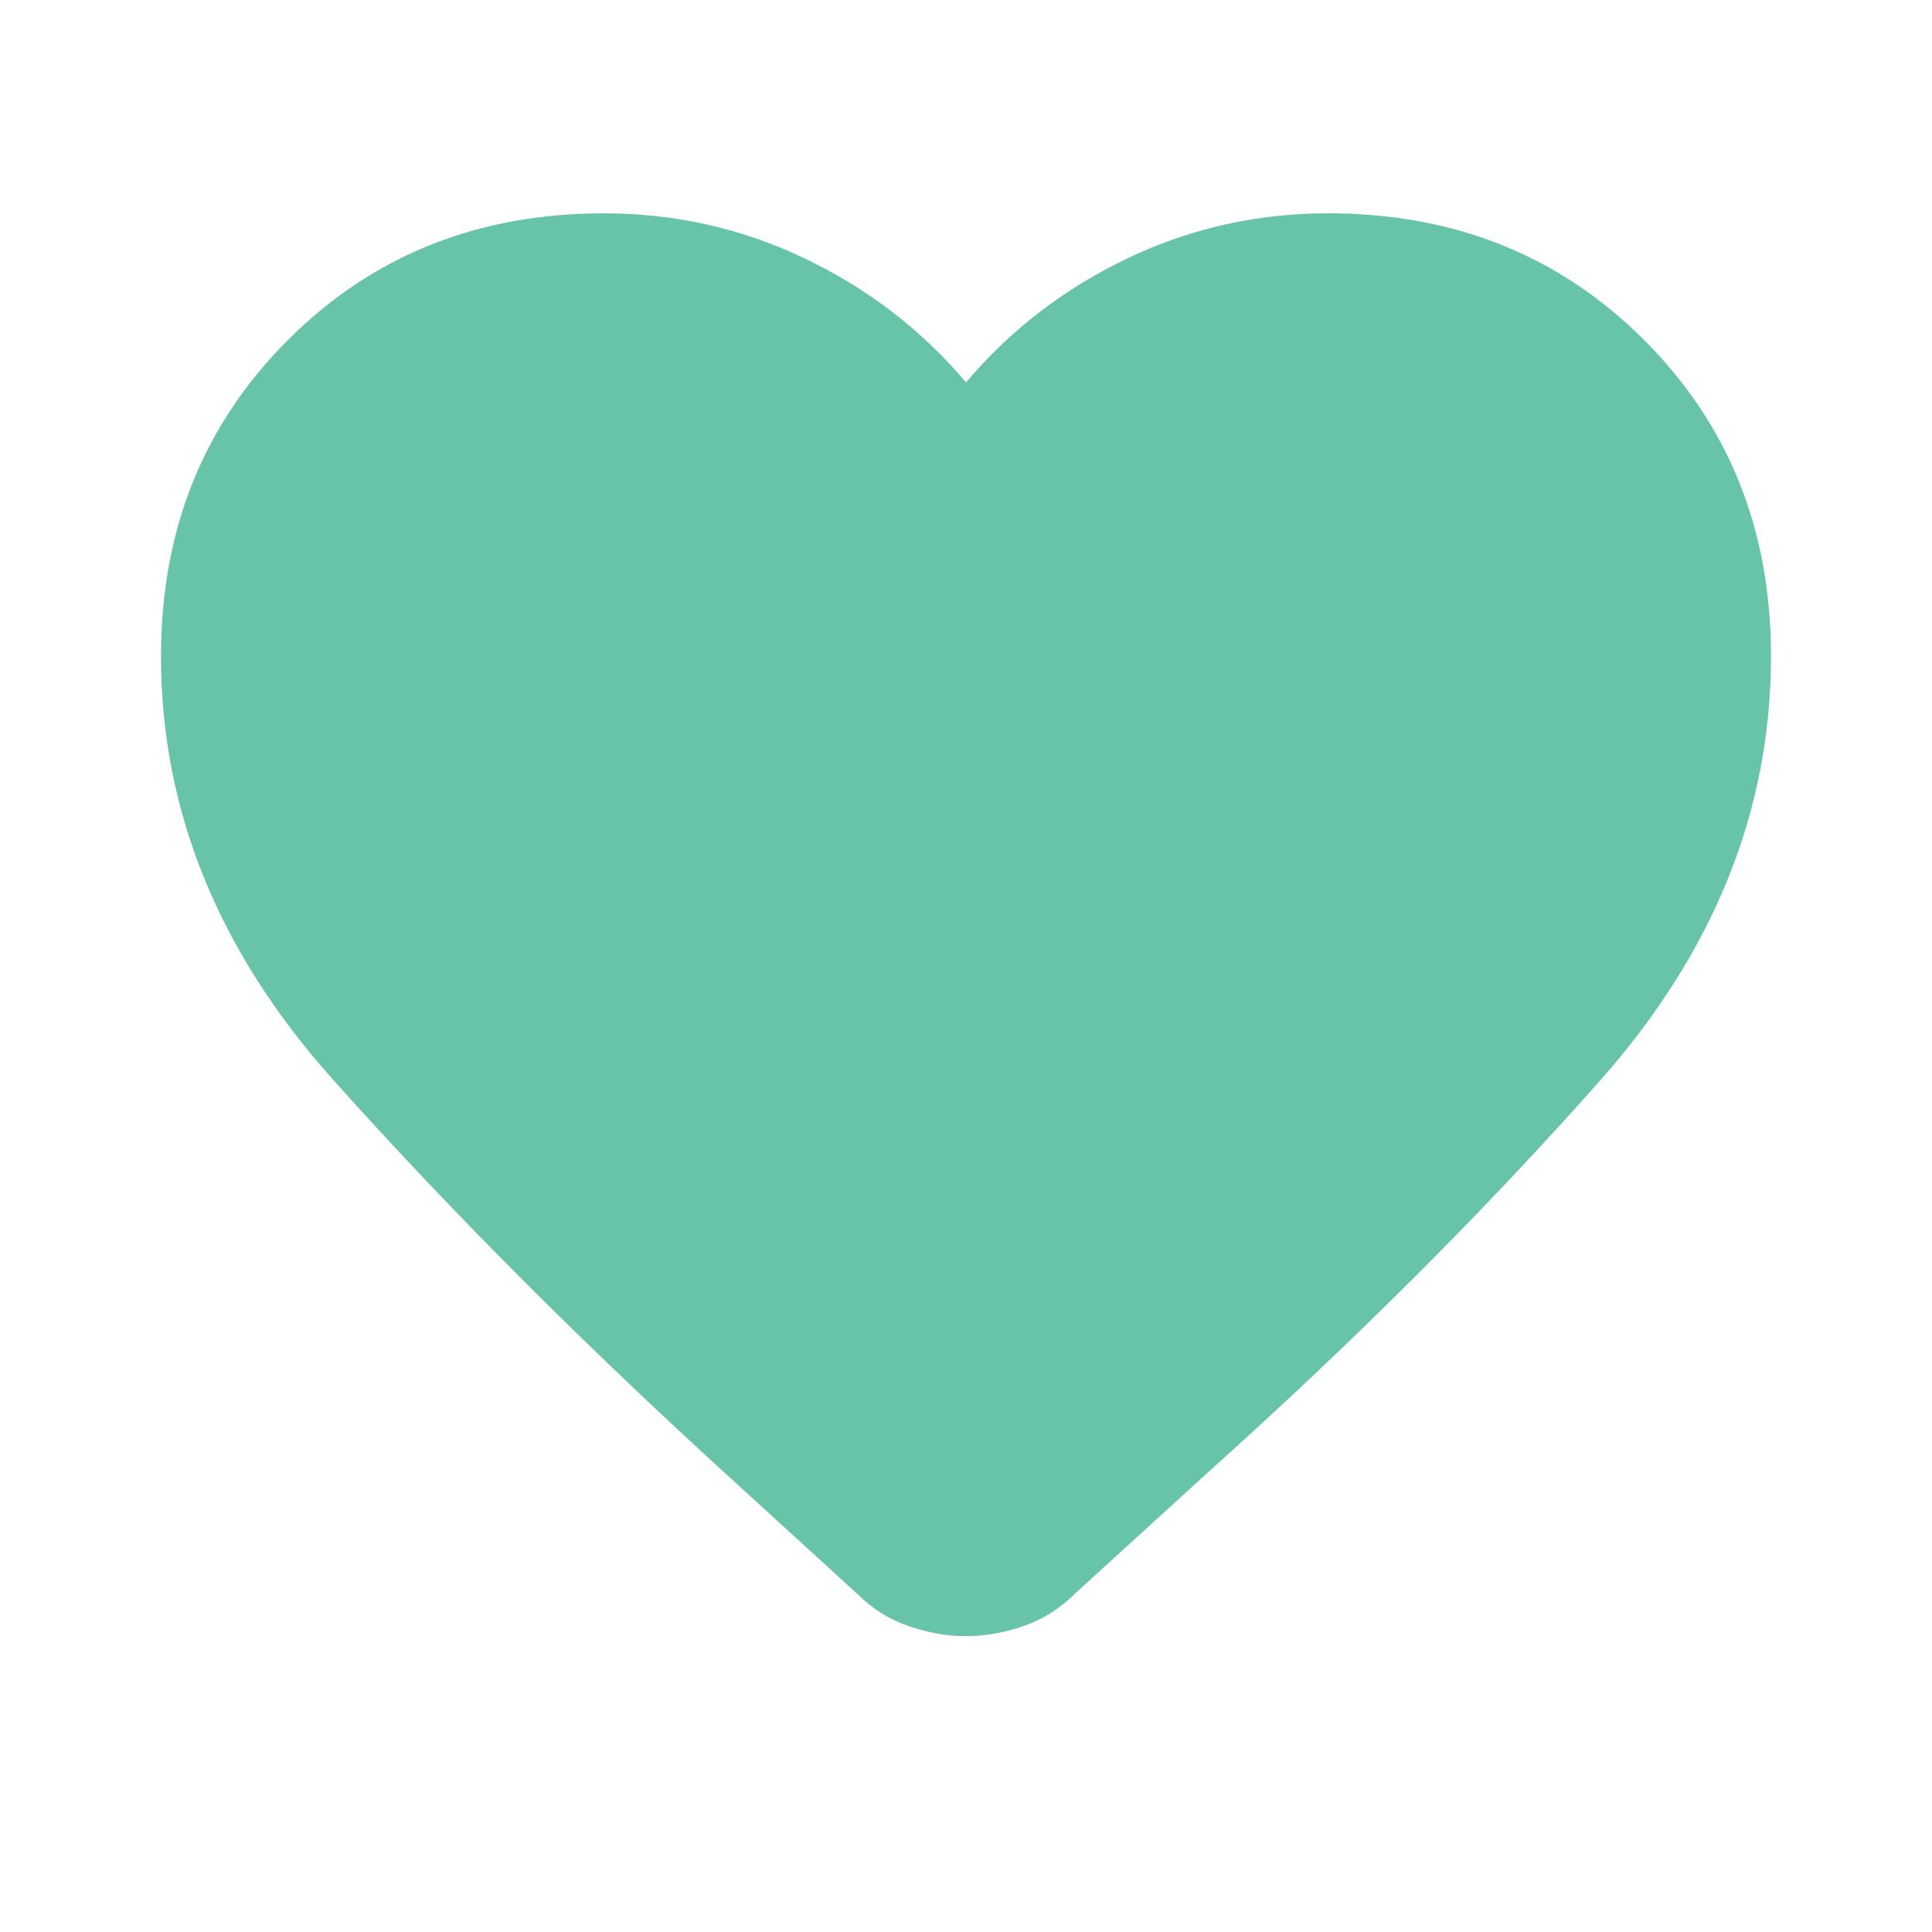
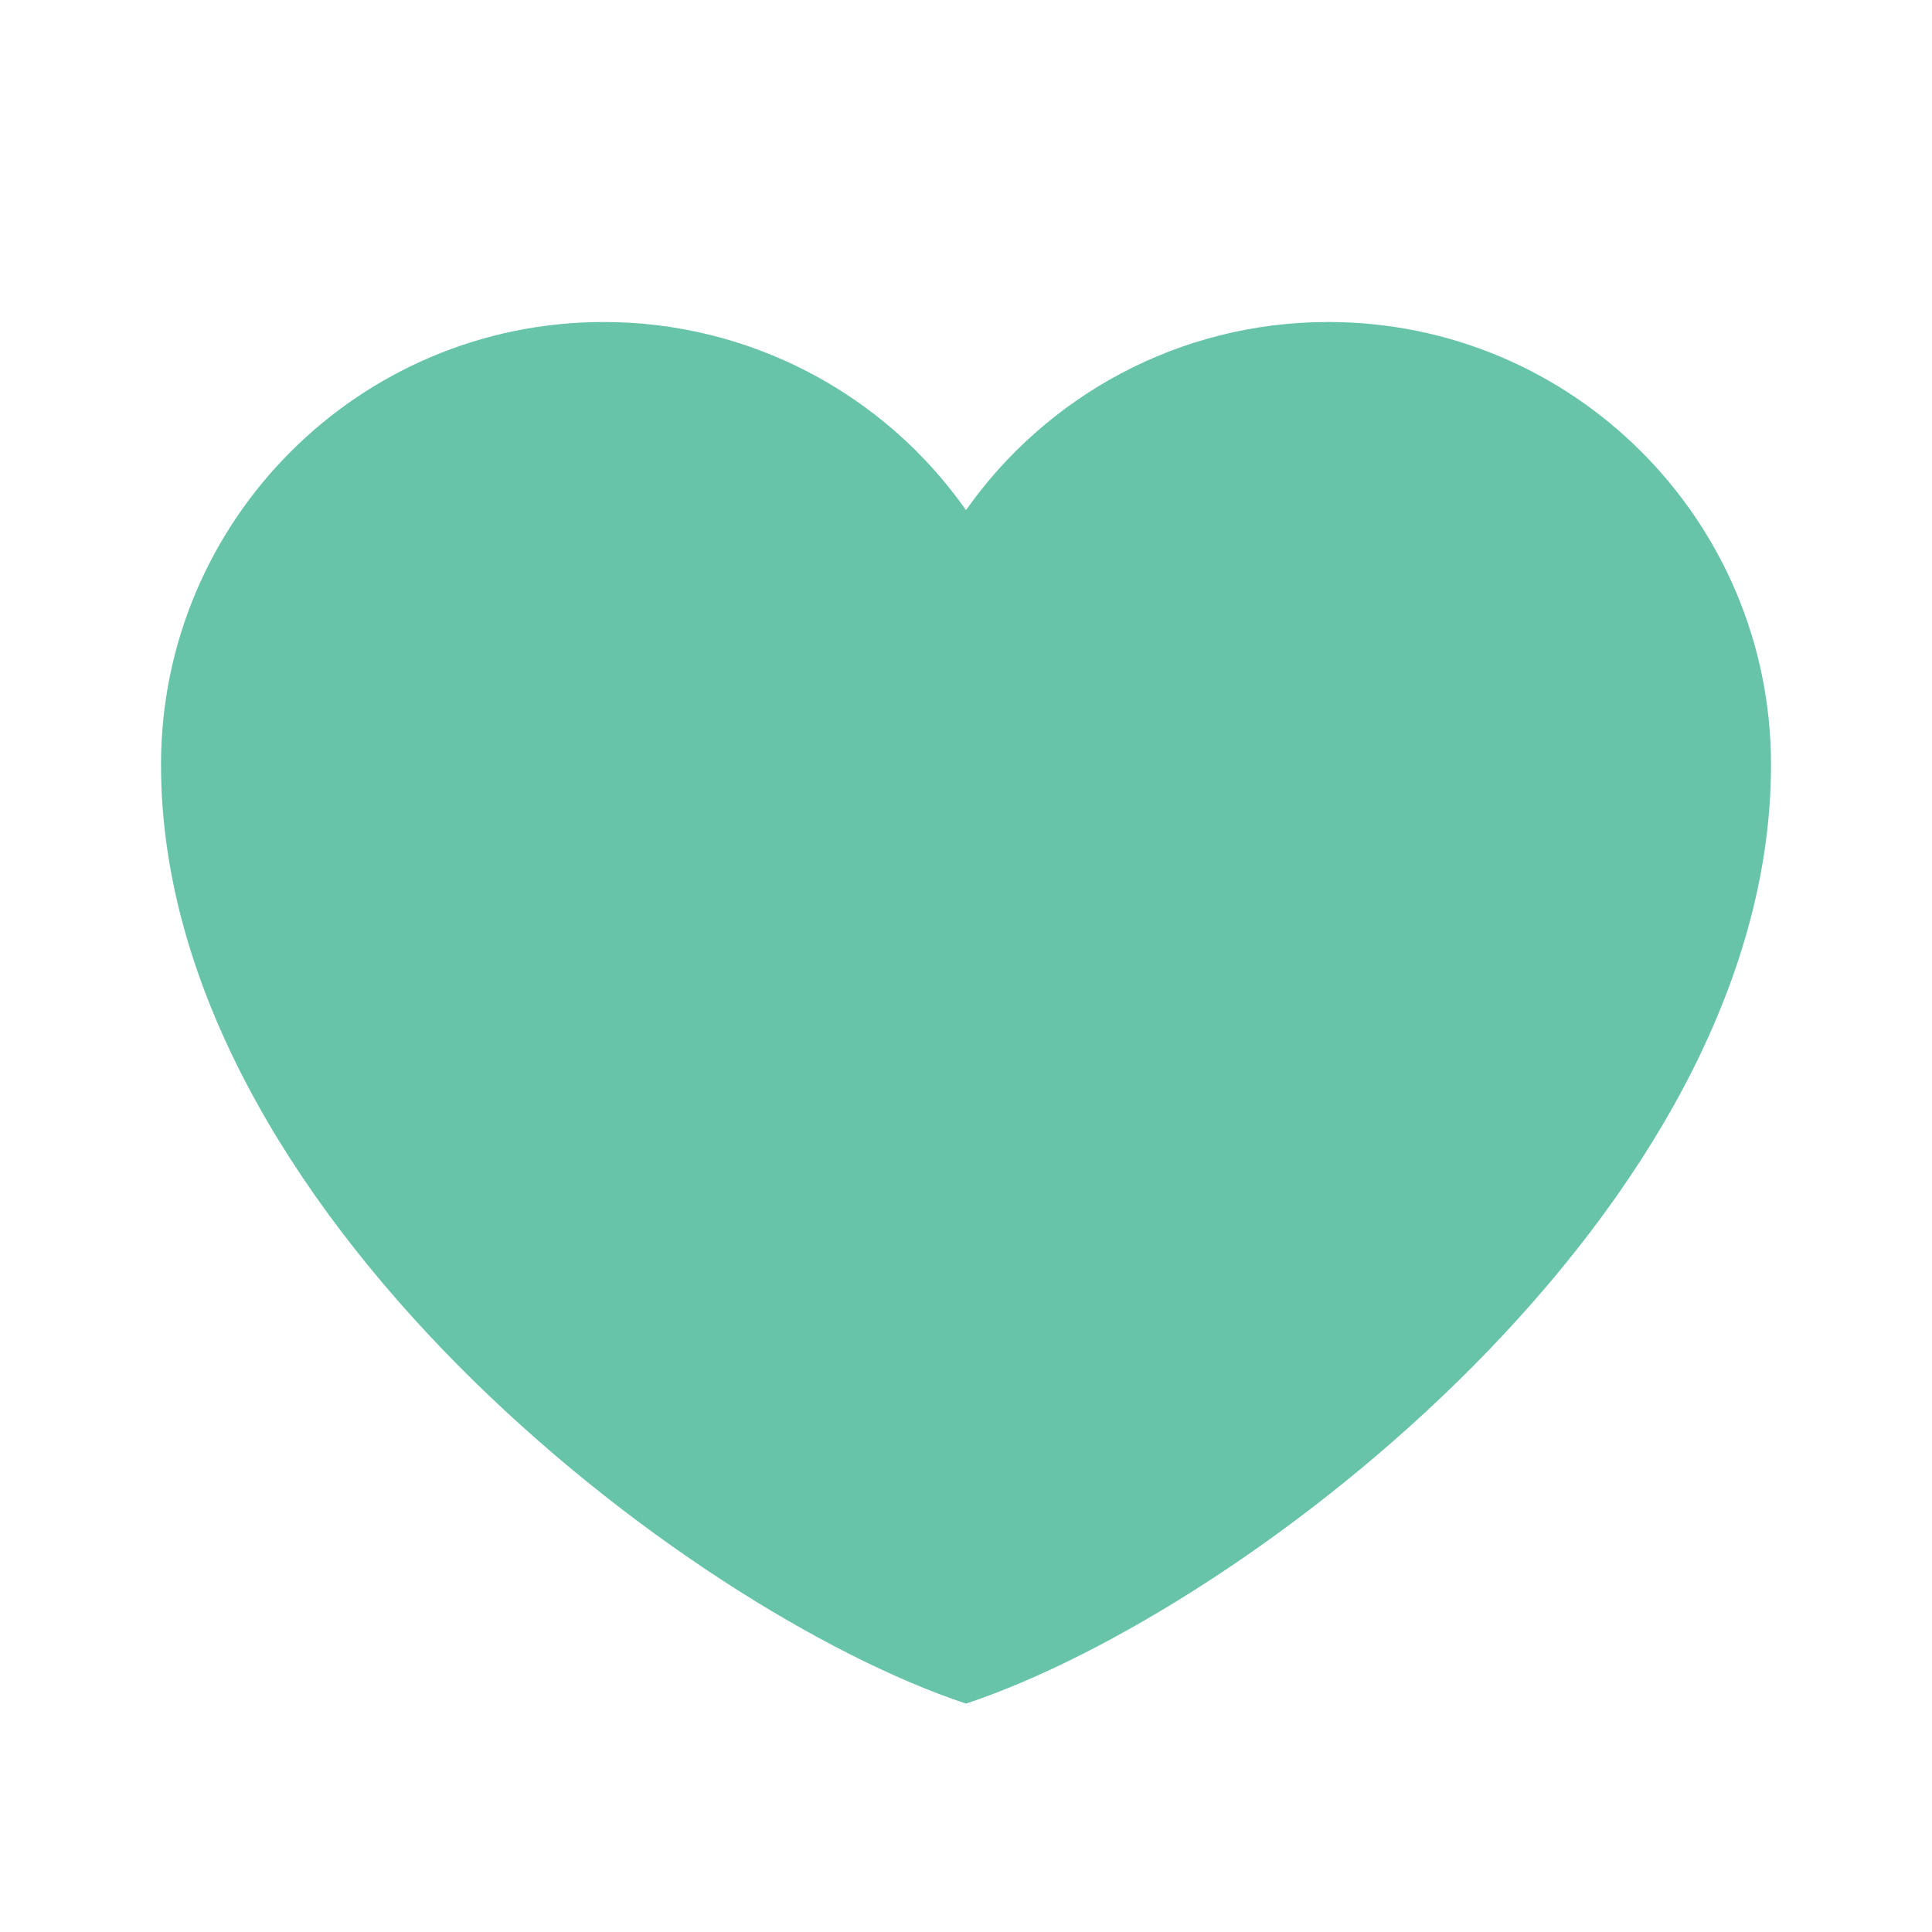
- <svg xmlns="http://www.w3.org/2000/svg" width="24" height="24" viewBox="0 0 24 24" fill="none">
-   <path d="M12 20.325C11.767 20.325 11.529 20.283 11.287 20.2C11.045 20.117 10.833 19.983 10.65 19.8L8.925 18.225C7.158 16.608 5.562 15.004 4.137 13.412C2.712 11.82 1.999 10.066 2 8.15C2 6.583 2.525 5.275 3.575 4.225C4.625 3.175 5.933 2.65 7.5 2.65C8.383 2.65 9.217 2.837 10 3.212C10.783 3.587 11.45 4.099 12 4.75C12.55 4.1 13.217 3.587 14 3.212C14.783 2.837 15.617 2.649 16.5 2.65C18.067 2.65 19.375 3.175 20.425 4.225C21.475 5.275 22 6.583 22 8.15C22 10.067 21.292 11.825 19.875 13.425C18.458 15.025 16.85 16.633 15.05 18.25L13.35 19.8C13.167 19.983 12.954 20.117 12.713 20.2C12.472 20.283 12.234 20.325 12 20.325Z" fill="#67C4A9" />
+ <svg xmlns="http://www.w3.org/2000/svg" width="100" height="100" viewBox="0 0 100 100" fill="none">
+   <path d="M31.251 16.667C18.594 16.667 8.334 26.927 8.334 39.583C8.334 62.5 35.417 83.333 50.001 88.179C64.584 83.333 91.667 62.5 91.667 39.583C91.667 26.927 81.407 16.667 68.751 16.667C61.001 16.667 54.147 20.515 50.001 26.404C47.888 23.394 45.08 20.938 41.816 19.243C38.553 17.548 34.928 16.664 31.251 16.667Z" fill="#67C4A9" />
</svg>
